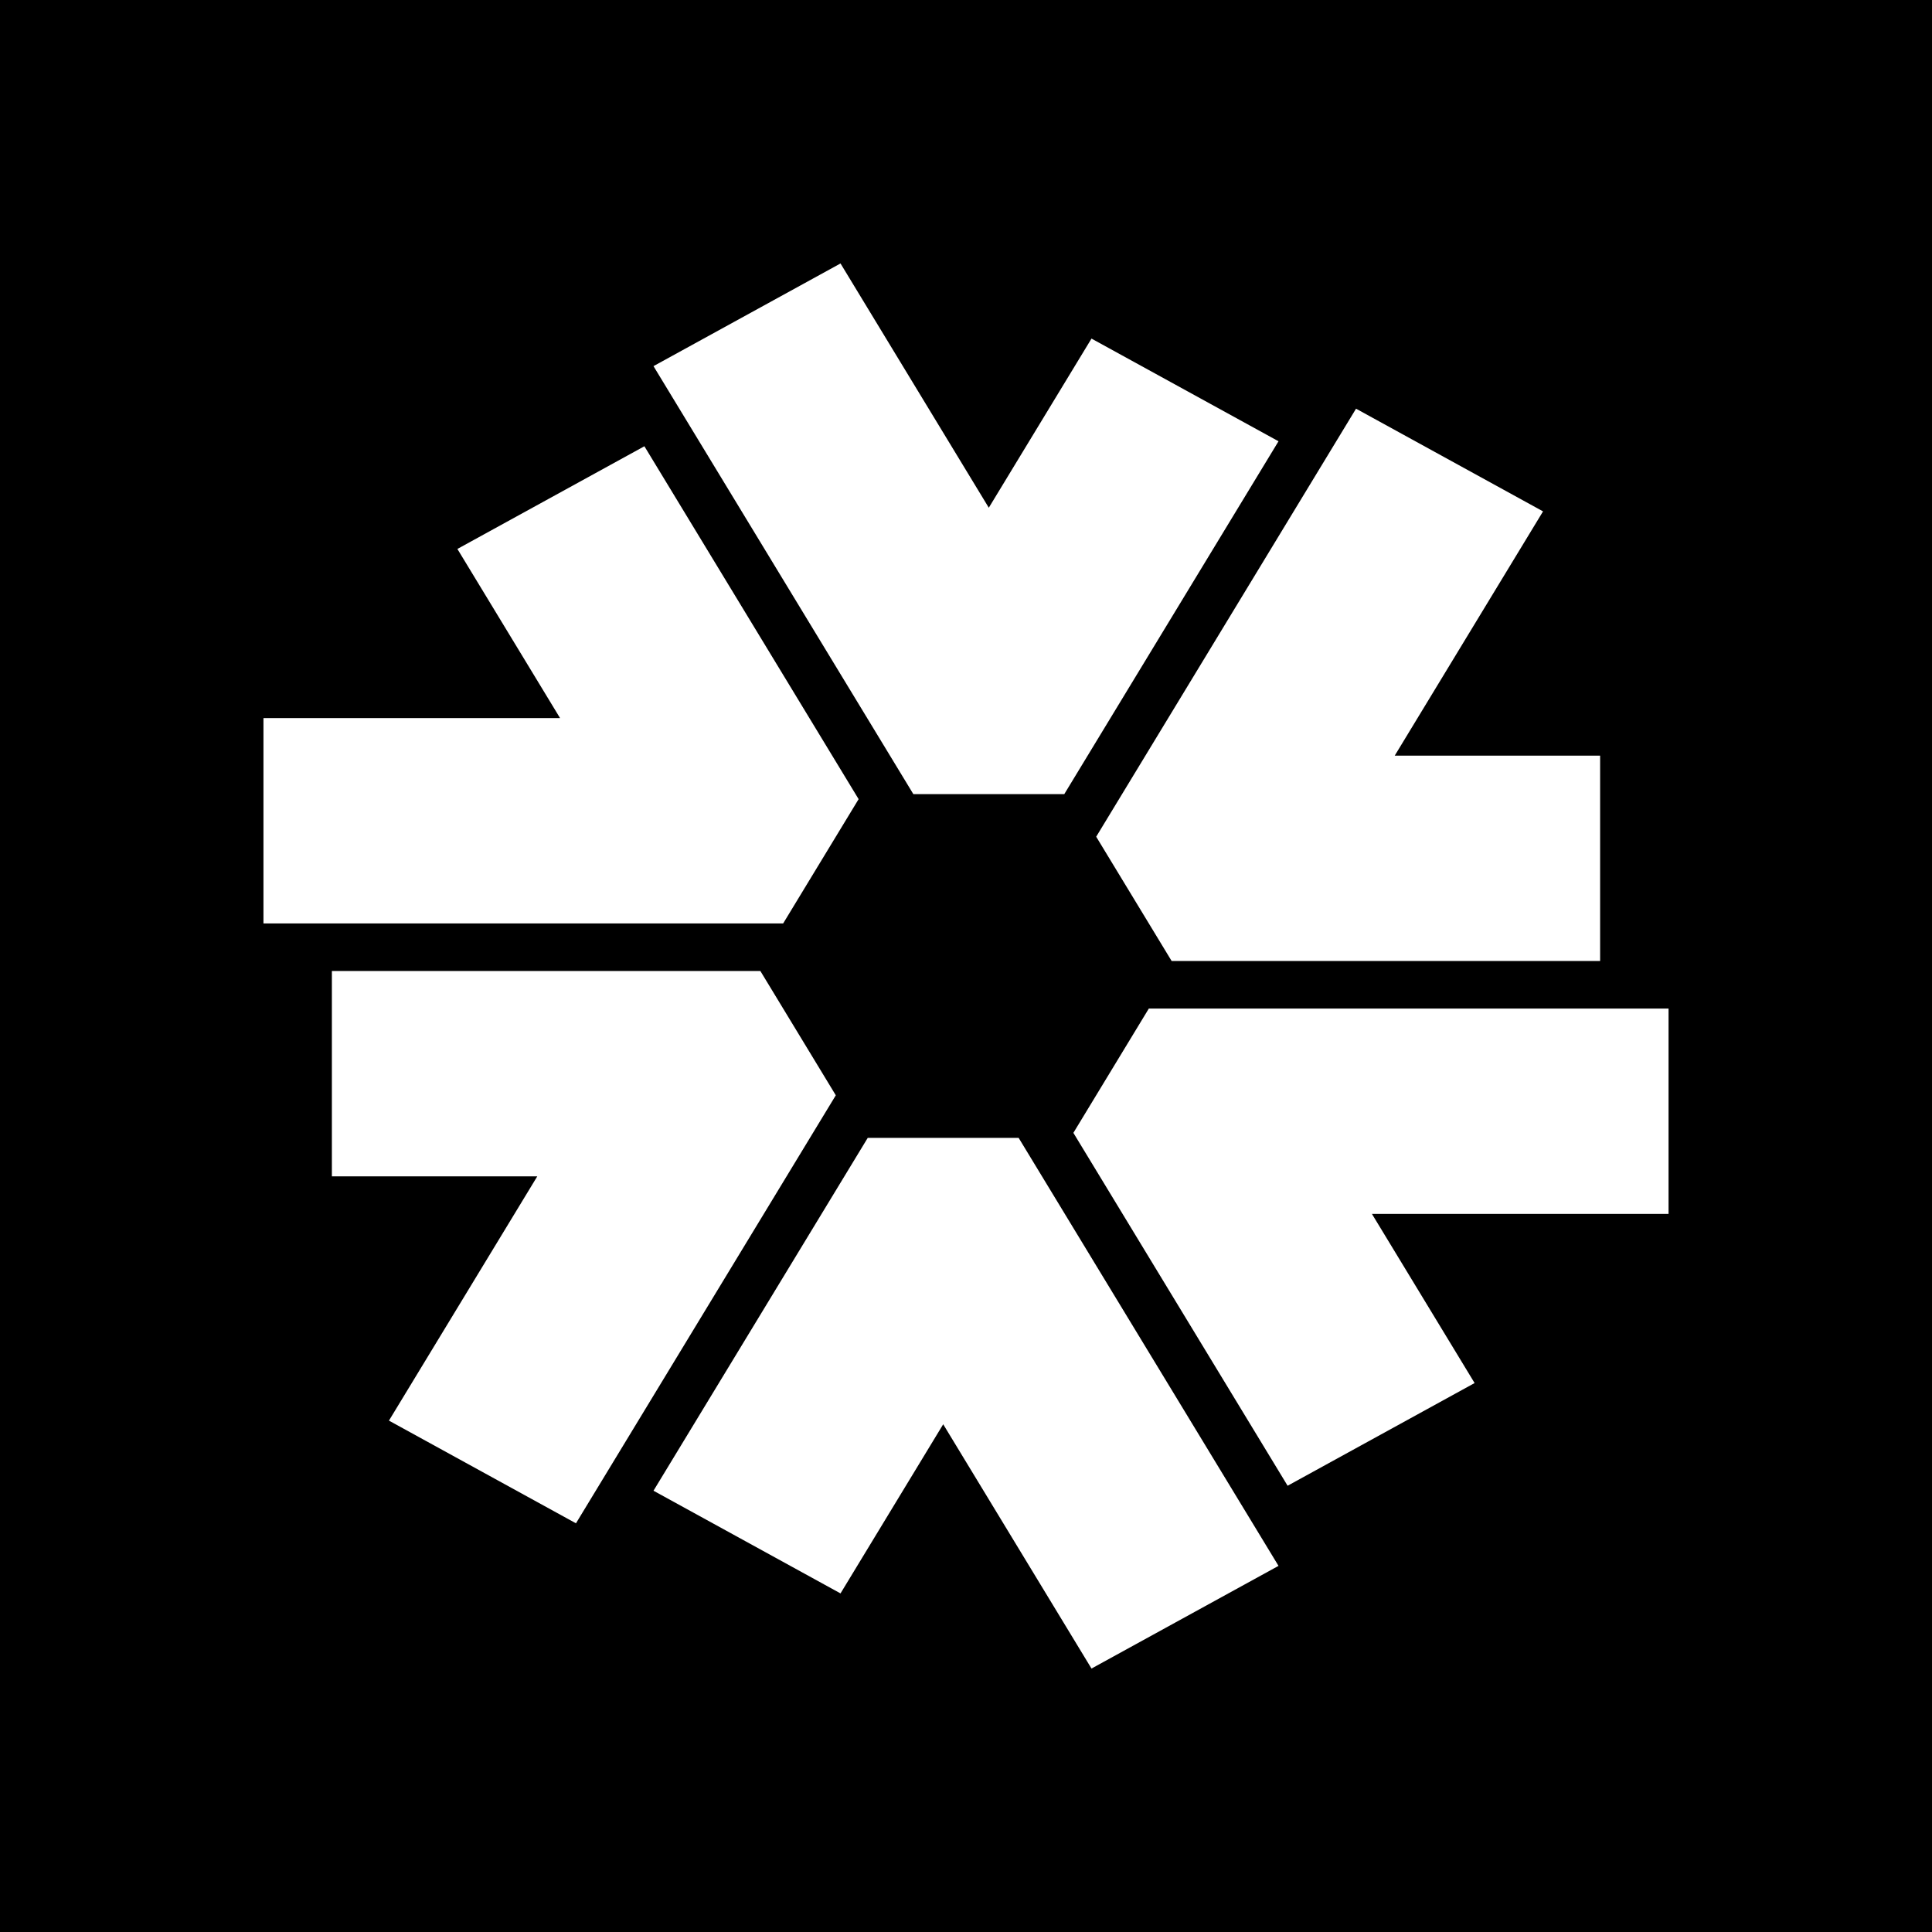
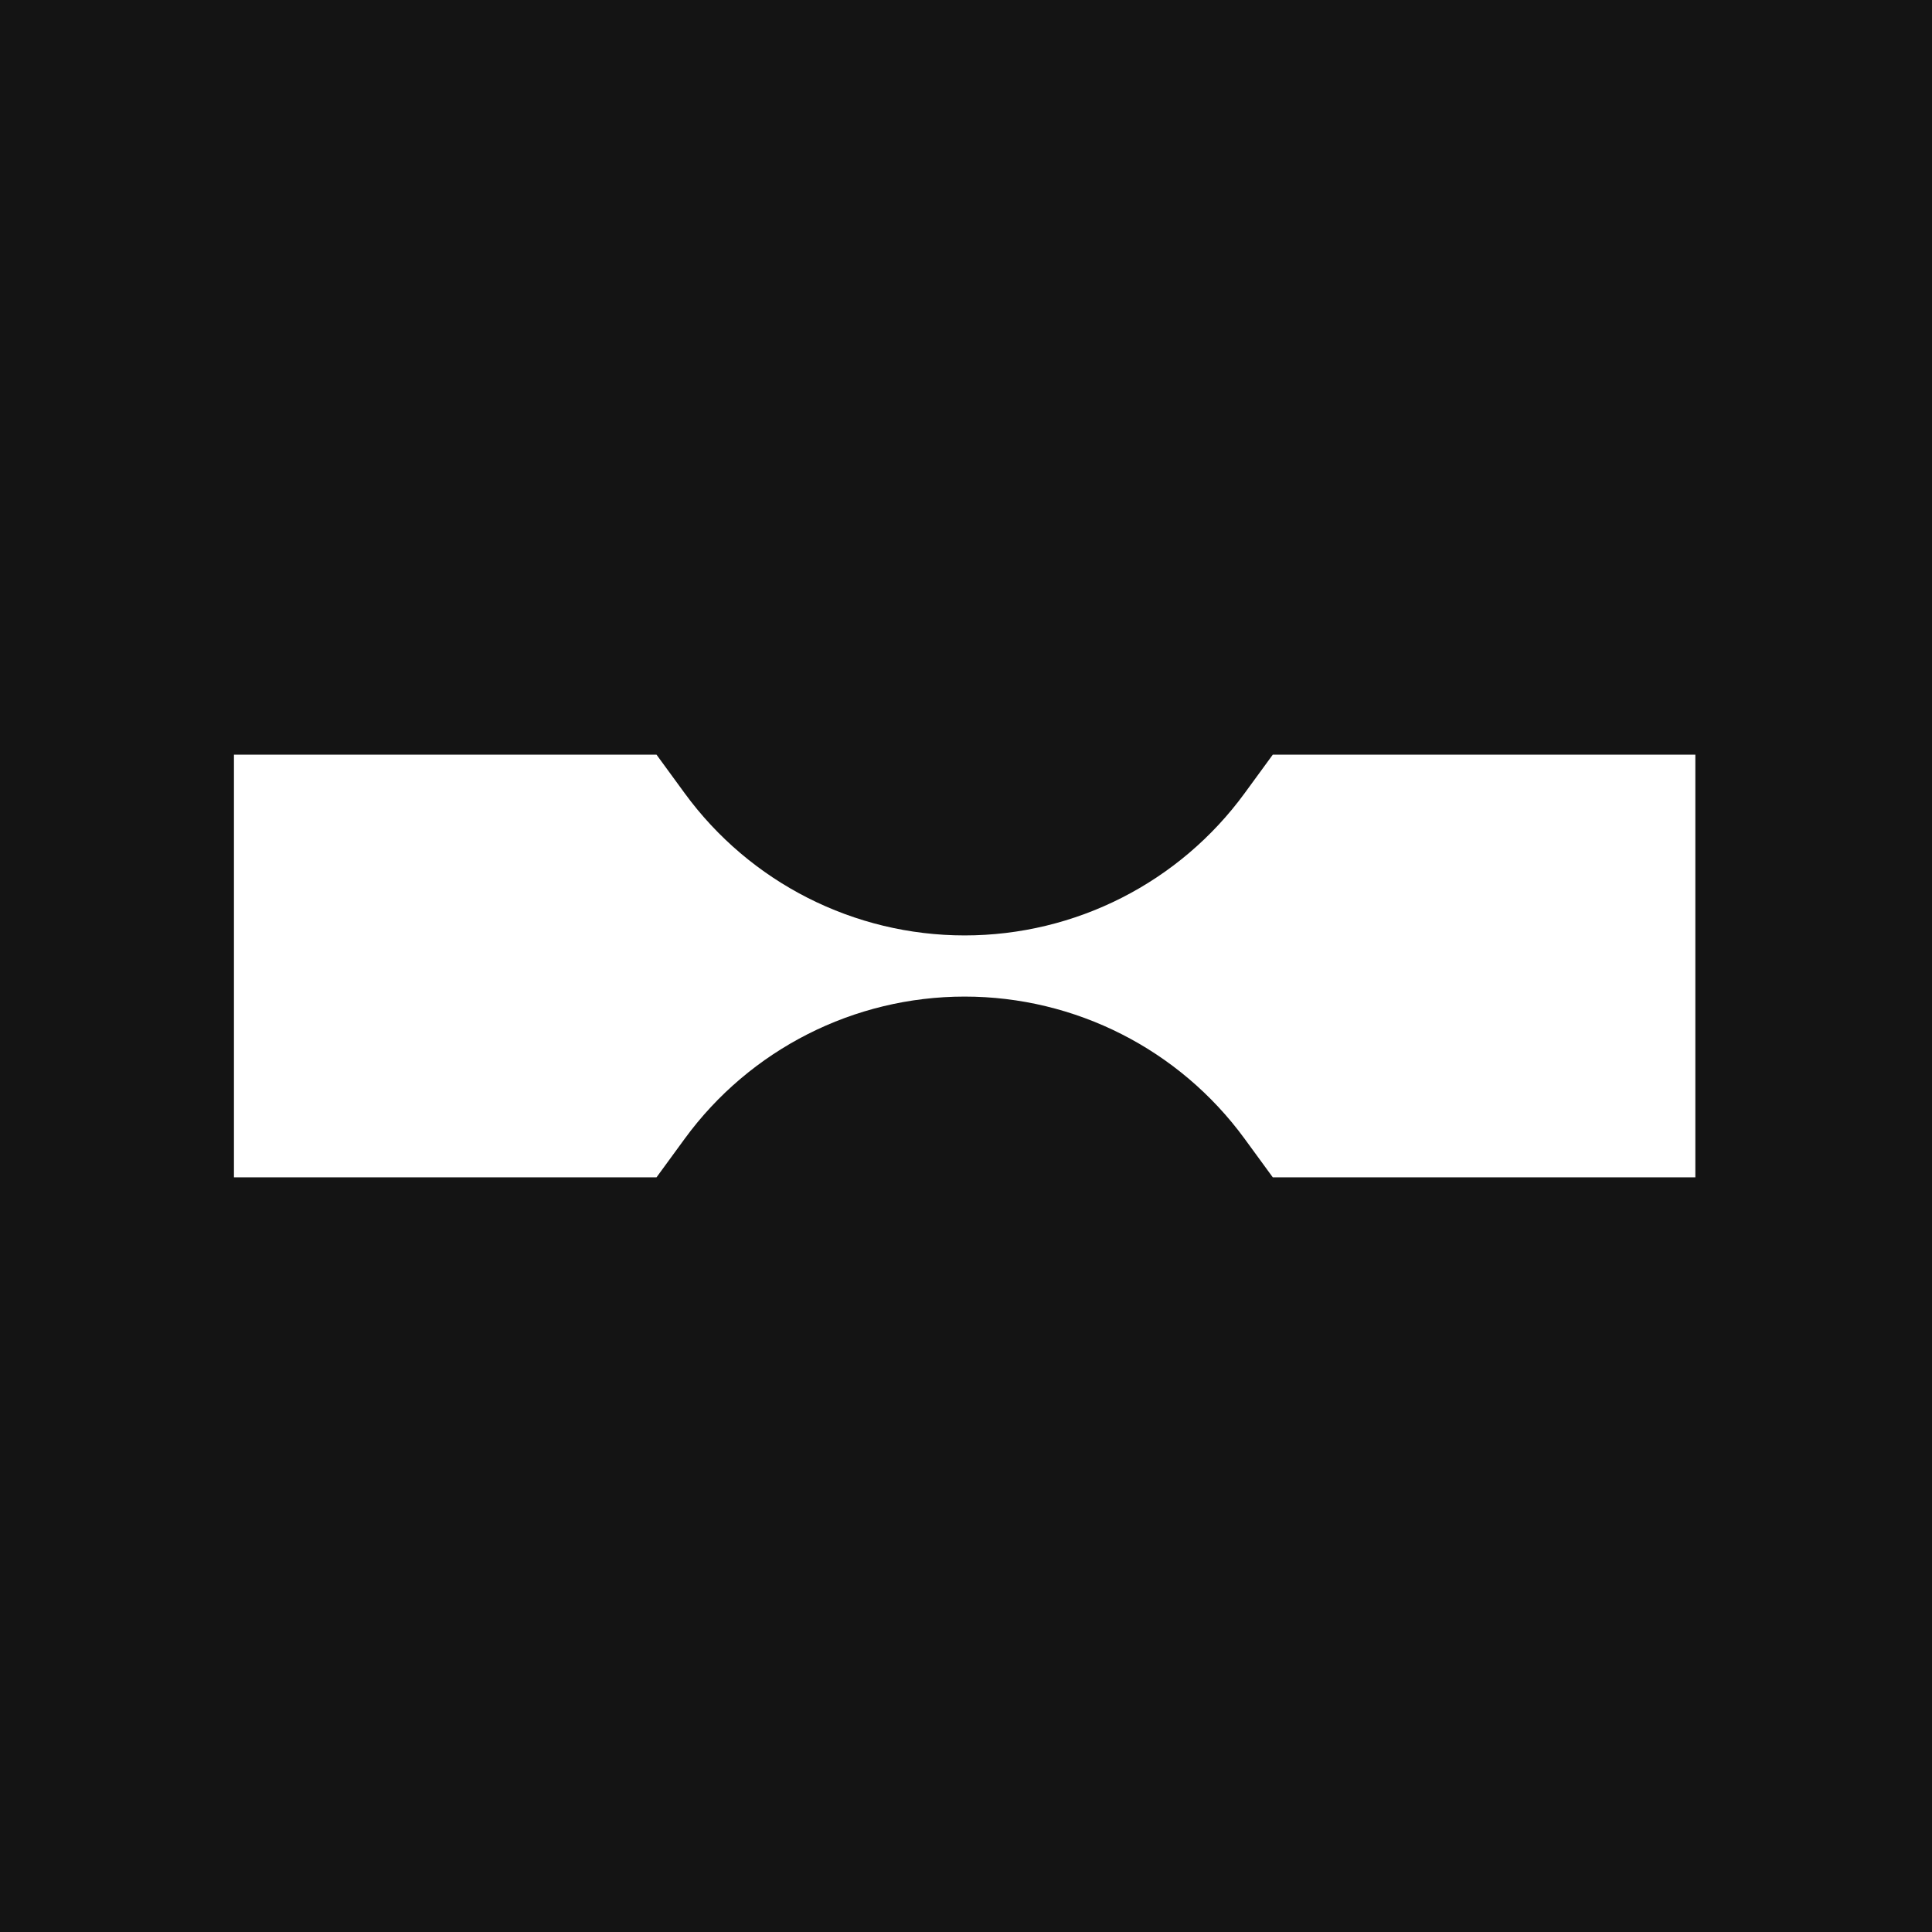
- <svg xmlns="http://www.w3.org/2000/svg" width="110" height="110" viewBox="0 0 110 110" fill="none">
-   <rect width="110" height="110" fill="black" />
-   <path d="M47.855 90.722L53.702 81.092L62.145 95L72.793 89.154L57.997 64.785H49.406L37.207 84.876L47.855 90.722Z" fill="white" />
-   <path d="M18.896 66.976L30.59 66.977L22.145 80.884L32.793 86.731L47.587 62.361L43.292 55.285L18.896 55.284L18.896 66.976Z" fill="white" />
-   <path d="M26.042 31.255L31.888 40.886L15 40.885L15 52.577L44.59 52.576L48.886 45.5L36.689 25.408L26.042 31.255Z" fill="white" />
-   <path d="M62.145 19.278L56.298 28.908L47.855 15L37.207 20.846L52.003 45.215H60.595L72.793 25.124L62.145 19.278Z" fill="white" />
-   <path d="M91.104 43.023L79.41 43.023L87.854 29.116L77.207 23.269L62.413 47.639L66.708 54.715L91.104 54.715L91.104 43.023Z" fill="white" />
-   <path d="M83.958 78.745L78.112 69.115L95 69.115L95 57.423L65.409 57.424L61.114 64.5L73.311 84.592L83.958 78.745Z" fill="white" />
+ <svg xmlns="http://www.w3.org/2000/svg" width="64" height="64" viewBox="0 0 512 512" fill="none">
+   <rect width="512" height="512" fill="#141414" />
+   <g transform="translate(62 200)">
+     <path d="M119.453 10.22C136.754 33.897 164.317 47.895 193.642 47.895C222.967 47.895 250.53 33.897 267.831 10.22L275.298 0H387.284V112H275.298L267.831 101.78C250.53 78.103 222.967 64.105 193.642 64.105C164.317 64.105 136.754 78.103 119.453 101.78L111.986 112H0V0H111.986L119.453 10.22Z" fill="white" />
+   </g>
</svg>
